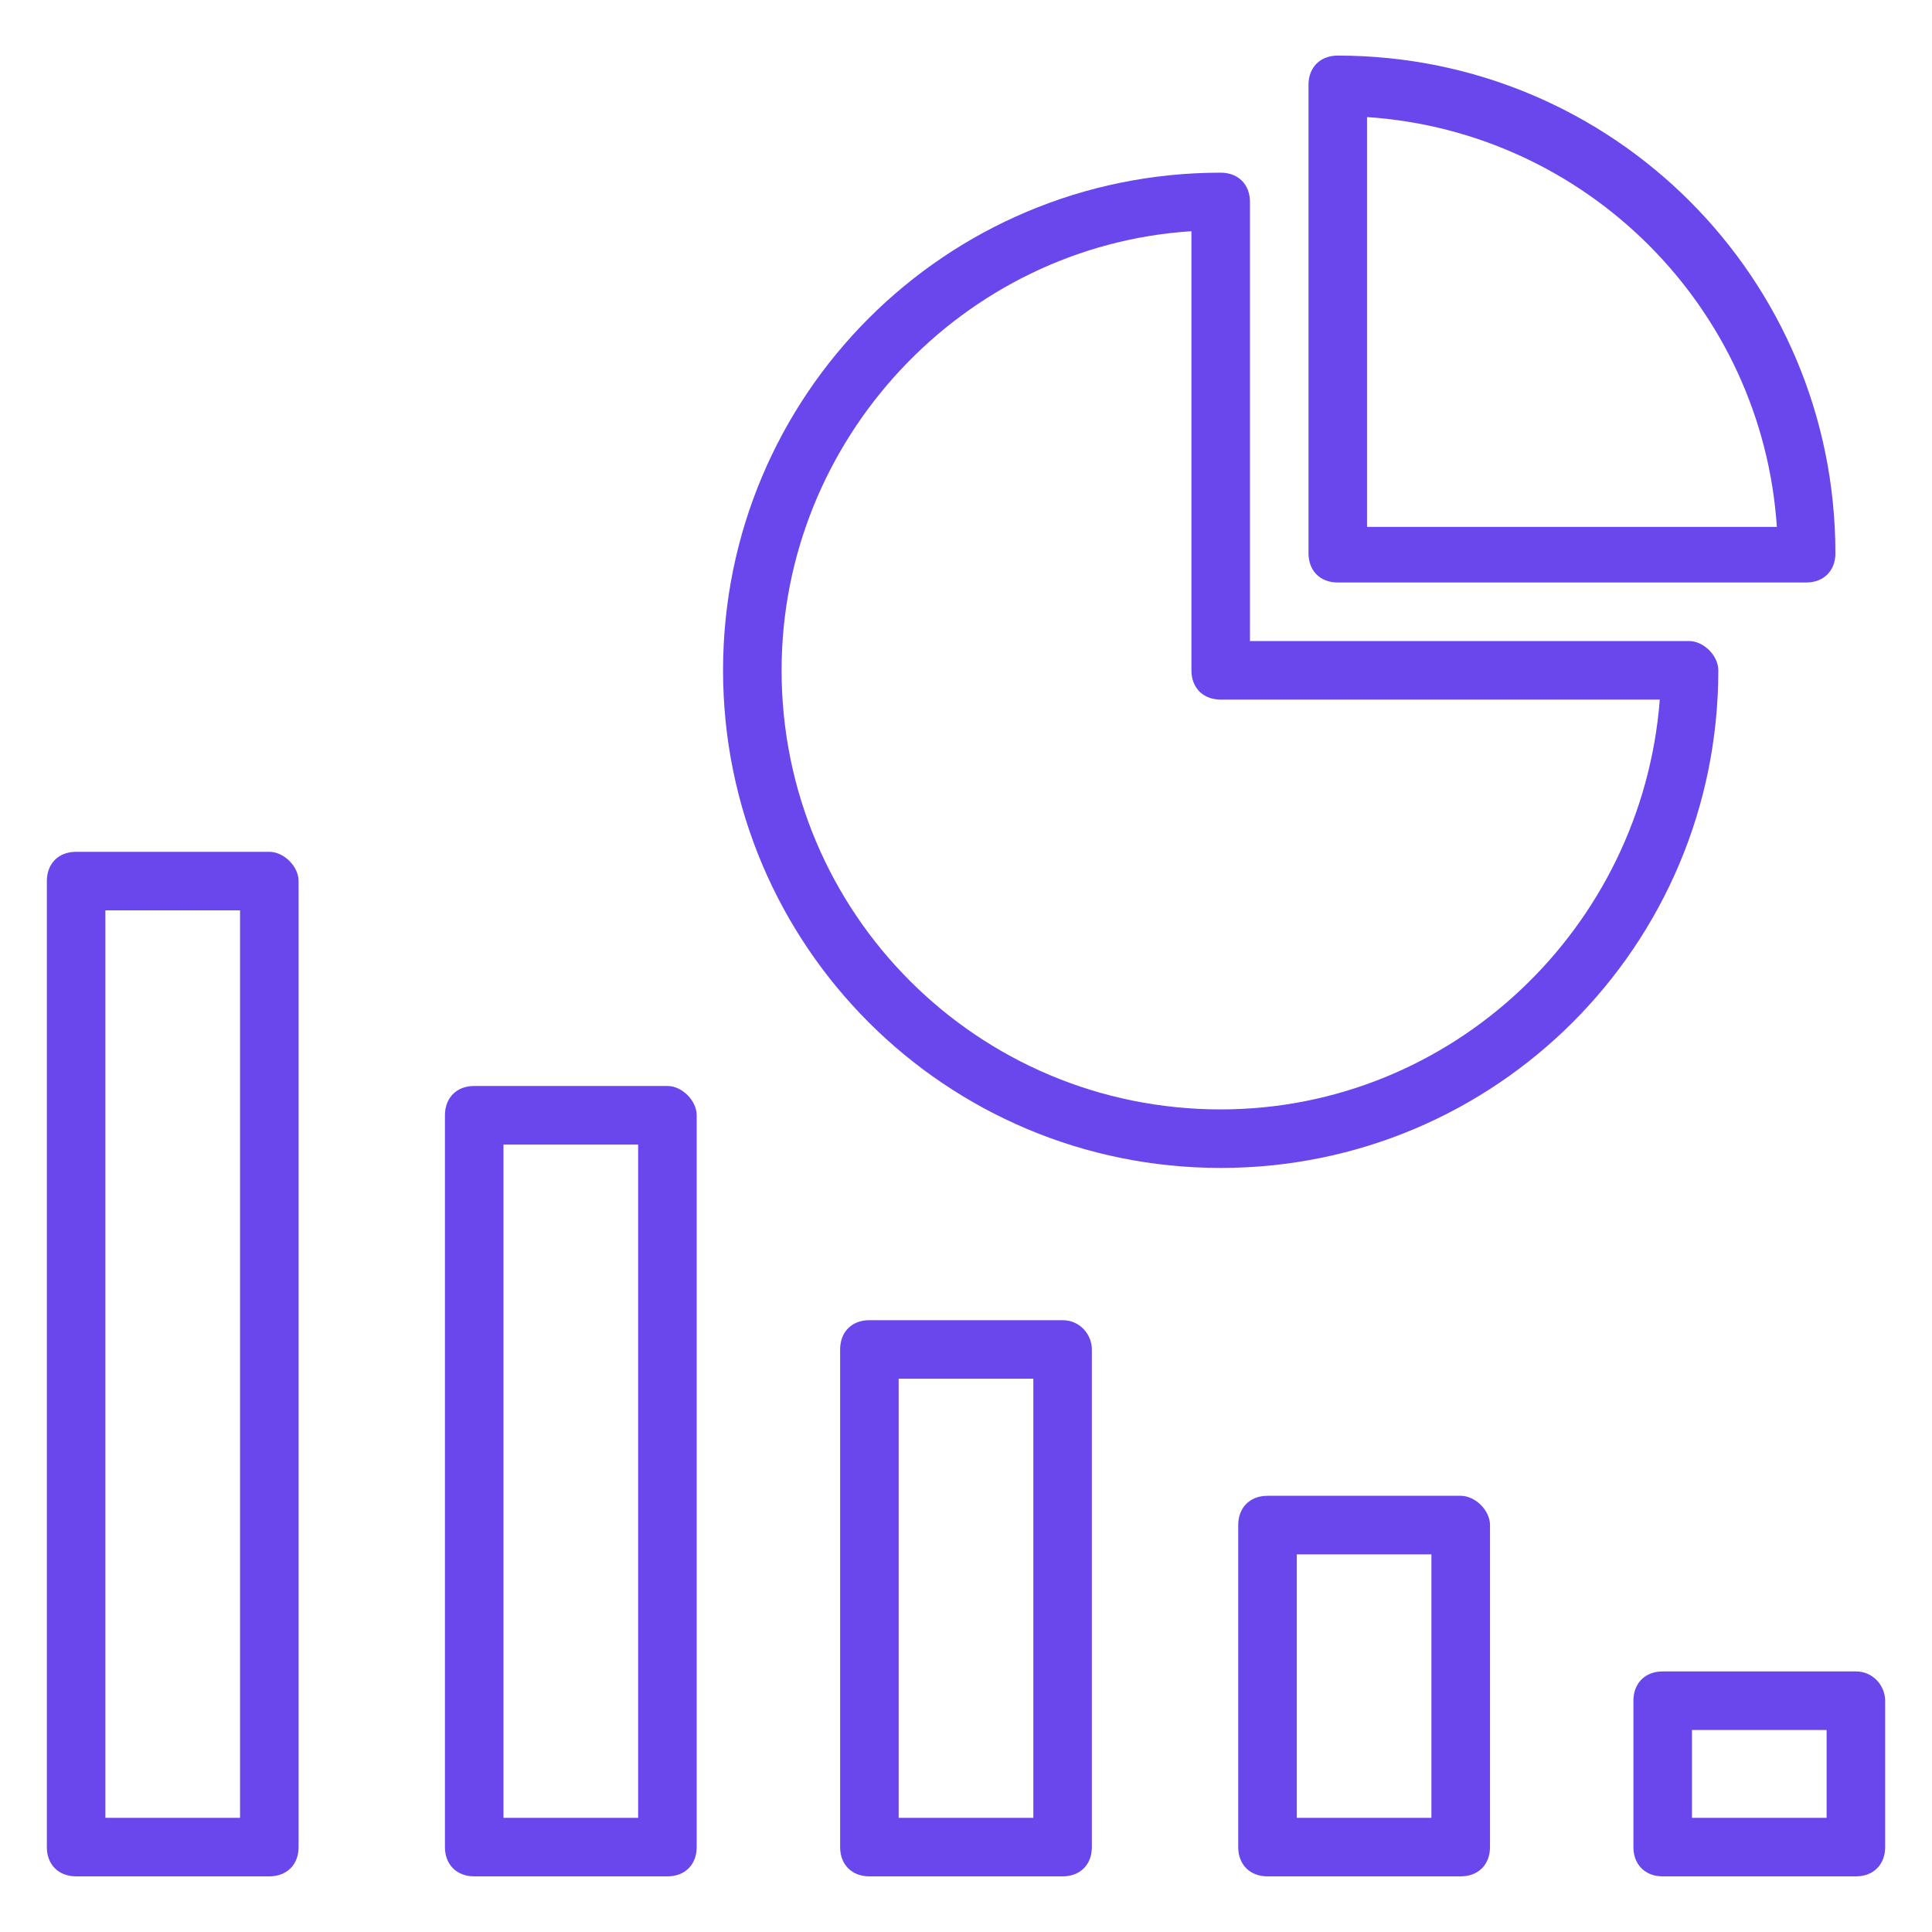
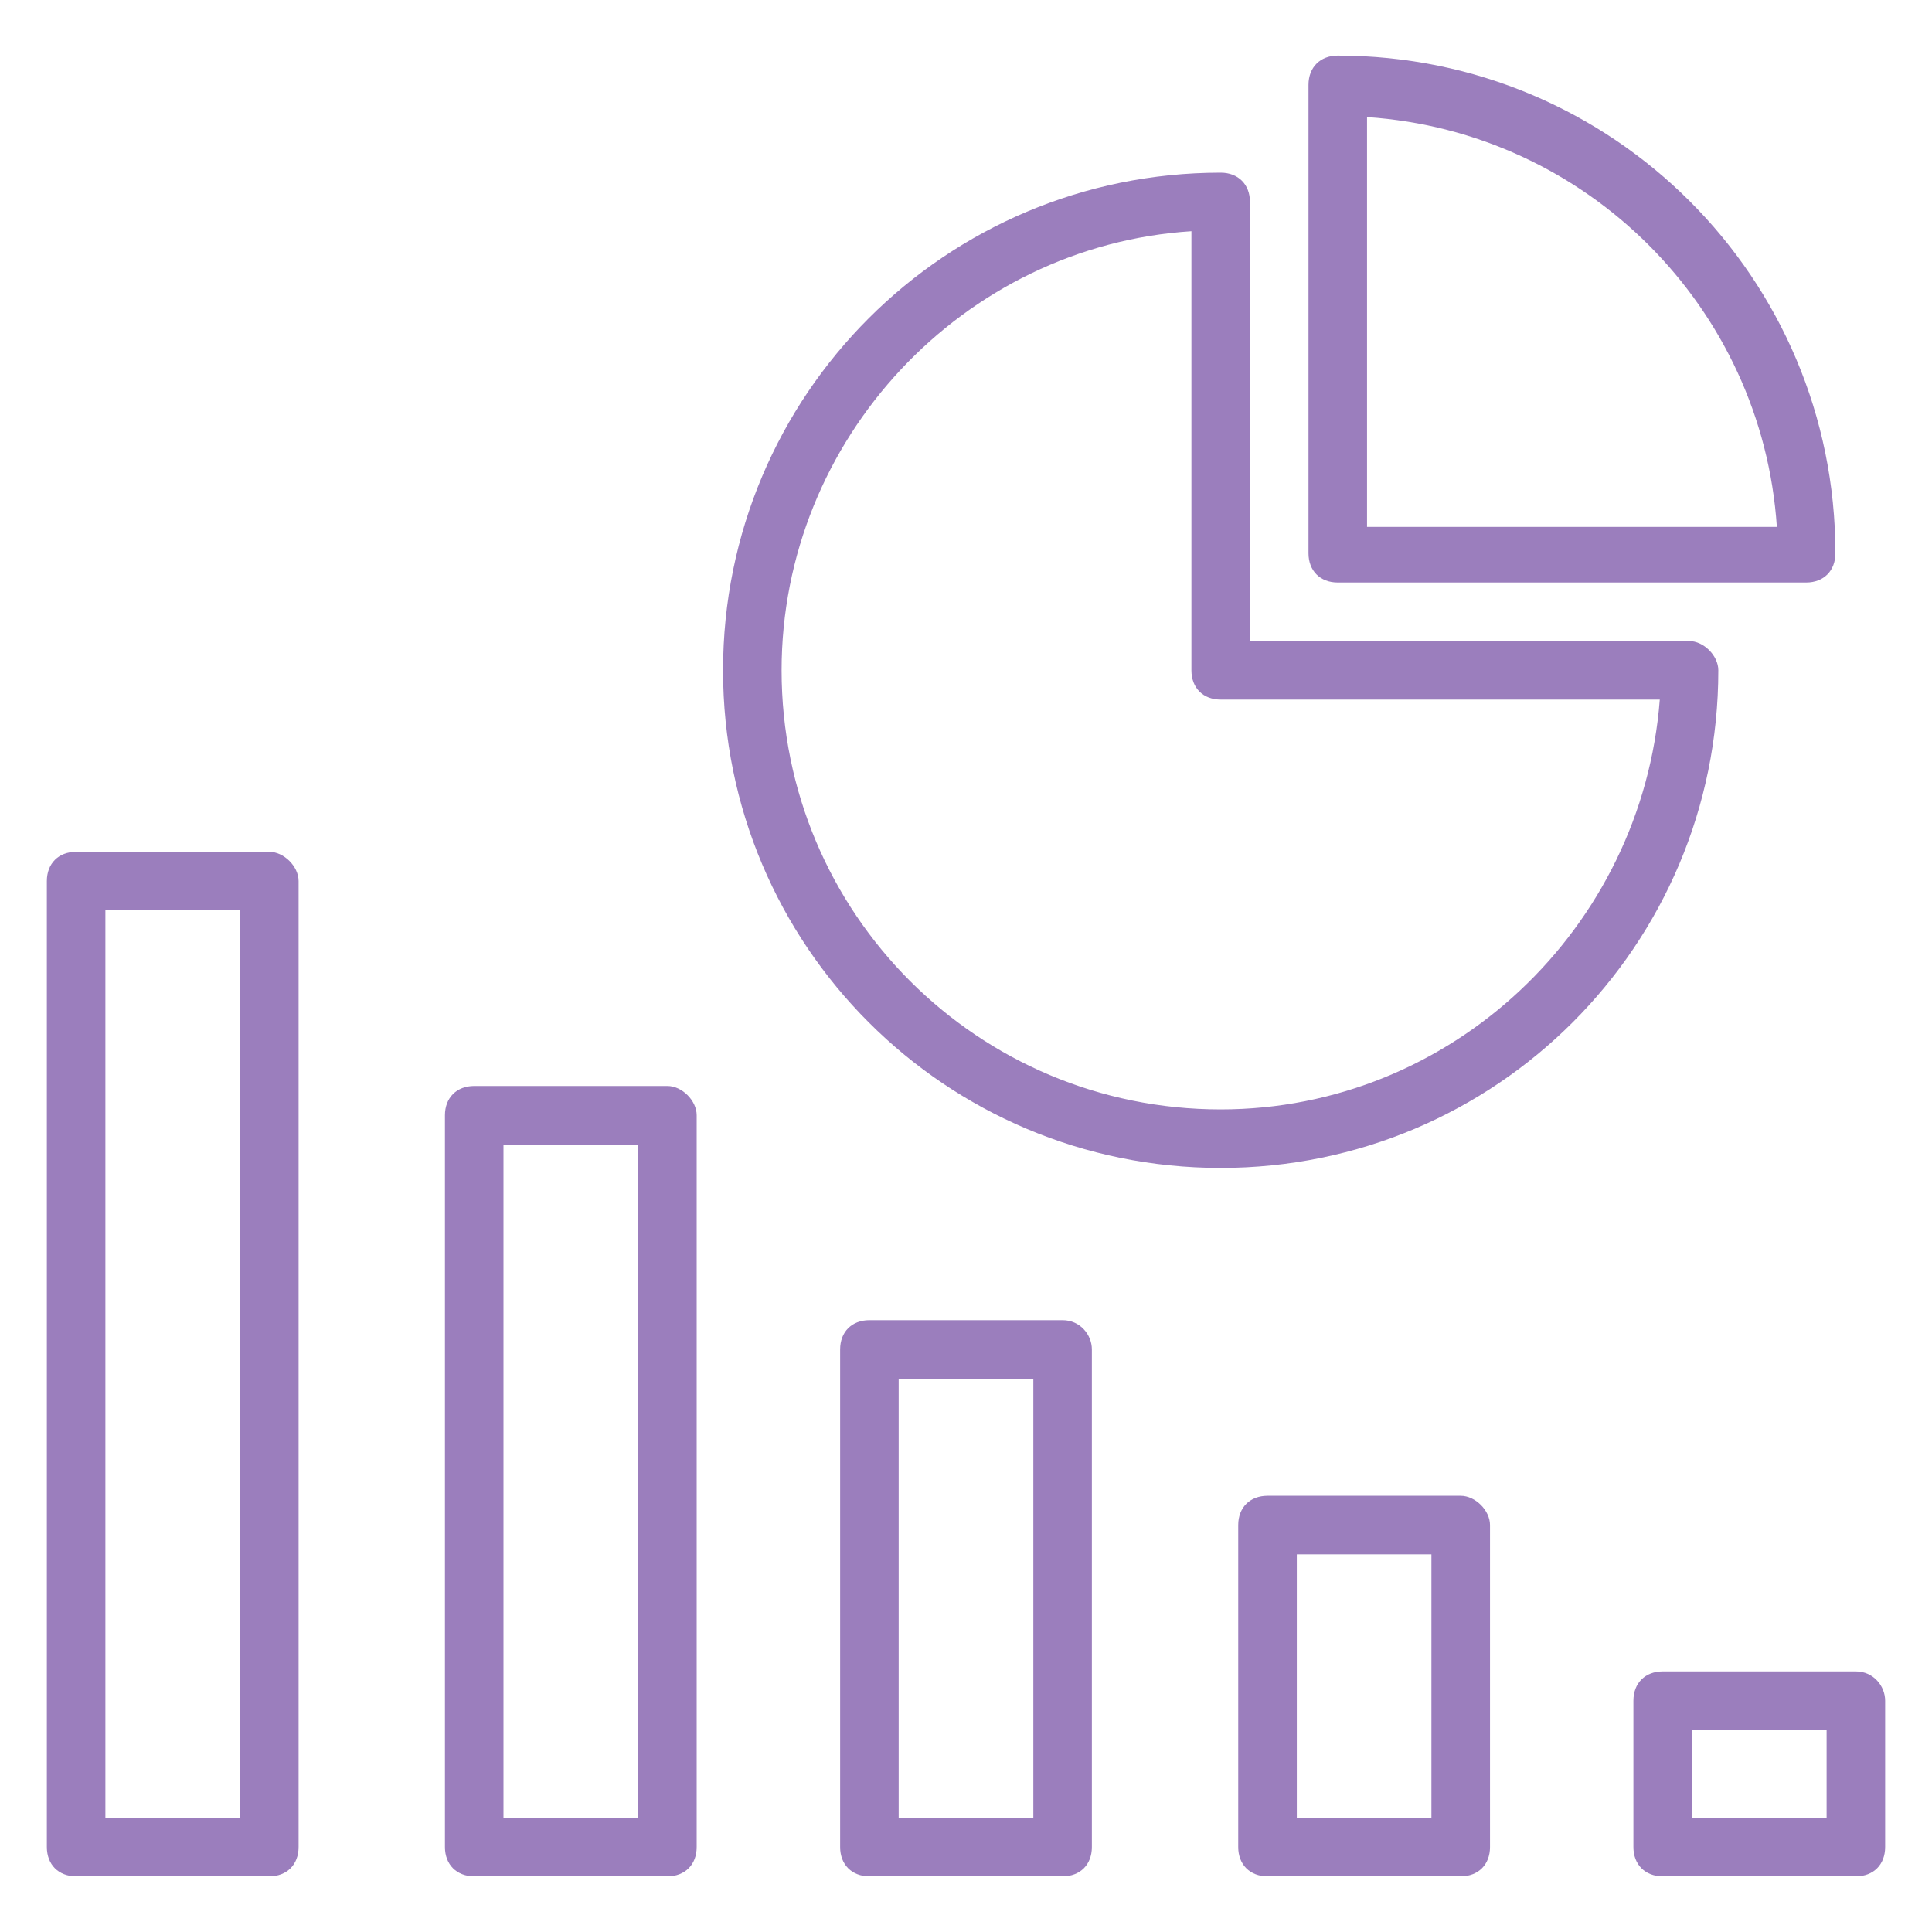
<svg xmlns="http://www.w3.org/2000/svg" width="40" height="40" viewBox="0 0 40 40" fill="none">
-   <path d="M5.576 17.636H1.576C1.212 17.636 0.97 17.878 0.97 18.242V38.242C0.97 38.605 1.212 38.848 1.576 38.848H5.576C5.939 38.848 6.182 38.605 6.182 38.242V18.242C6.182 17.939 5.879 17.636 5.576 17.636ZM4.97 37.636H2.182V18.848H4.97V37.636ZM13.818 22.484H9.818C9.455 22.484 9.212 22.727 9.212 23.09V38.242C9.212 38.605 9.455 38.848 9.818 38.848H13.818C14.182 38.848 14.424 38.605 14.424 38.242V23.09C14.424 22.787 14.121 22.484 13.818 22.484ZM13.212 37.636H10.424V23.696H13.212V37.636ZM22 27.333H18C17.636 27.333 17.394 27.575 17.394 27.939V38.242C17.394 38.605 17.636 38.848 18 38.848H22C22.364 38.848 22.606 38.605 22.606 38.242V27.939C22.606 27.636 22.364 27.333 22 27.333ZM21.394 37.636H18.606V28.545H21.394V37.636ZM30.242 30.969H26.242C25.879 30.969 25.636 31.212 25.636 31.575V38.242C25.636 38.605 25.879 38.848 26.242 38.848H30.242C30.606 38.848 30.849 38.605 30.849 38.242V31.575C30.849 31.272 30.546 30.969 30.242 30.969ZM29.636 37.636H26.849V32.181H29.636V37.636ZM38.424 34.605H34.424C34.061 34.605 33.818 34.848 33.818 35.212V38.242C33.818 38.605 34.061 38.848 34.424 38.848H38.424C38.788 38.848 39.03 38.605 39.03 38.242V35.212C39.03 34.908 38.788 34.605 38.424 34.605ZM37.818 37.636H35.03V35.818H37.818V37.636ZM34.97 13.272H25.879V4.181C25.879 3.818 25.636 3.575 25.273 3.575C19.576 3.575 14.97 8.181 14.97 13.878C14.97 19.575 19.576 24.181 25.273 24.181C30.97 24.181 35.576 19.575 35.576 13.878C35.576 13.575 35.273 13.272 34.97 13.272ZM25.273 22.969C20.242 22.969 16.182 18.909 16.182 13.878C16.182 9.09 19.939 5.09 24.667 4.787V13.878C24.667 14.242 24.909 14.484 25.273 14.484H34.364C34 19.212 30.061 22.969 25.273 22.969Z" fill="#6A47ED" />
-   <path d="M27.697 12.06H37.394C37.758 12.06 38 11.818 38 11.454C38 5.757 33.394 1.151 27.697 1.151C27.333 1.151 27.091 1.394 27.091 1.757V11.454C27.091 11.818 27.333 12.06 27.697 12.06ZM28.303 2.424C32.848 2.727 36.485 6.363 36.788 10.909H28.303V2.424Z" fill="#6A47ED" />
+   <path d="M5.576 17.636H1.576C1.212 17.636 0.97 17.878 0.97 18.242V38.242C0.97 38.605 1.212 38.848 1.576 38.848H5.576C5.939 38.848 6.182 38.605 6.182 38.242V18.242C6.182 17.939 5.879 17.636 5.576 17.636ZM4.97 37.636H2.182V18.848H4.97V37.636ZM13.818 22.484H9.818C9.455 22.484 9.212 22.727 9.212 23.09V38.242C9.212 38.605 9.455 38.848 9.818 38.848H13.818C14.182 38.848 14.424 38.605 14.424 38.242V23.09C14.424 22.787 14.121 22.484 13.818 22.484ZM13.212 37.636H10.424V23.696H13.212V37.636ZM22 27.333H18C17.636 27.333 17.394 27.575 17.394 27.939V38.242C17.394 38.605 17.636 38.848 18 38.848H22C22.364 38.848 22.606 38.605 22.606 38.242V27.939C22.606 27.636 22.364 27.333 22 27.333ZM21.394 37.636H18.606V28.545H21.394V37.636ZM30.242 30.969H26.242C25.879 30.969 25.636 31.212 25.636 31.575V38.242C25.636 38.605 25.879 38.848 26.242 38.848H30.242C30.606 38.848 30.849 38.605 30.849 38.242V31.575C30.849 31.272 30.546 30.969 30.242 30.969ZM29.636 37.636H26.849V32.181H29.636V37.636ZM38.424 34.605H34.424C34.061 34.605 33.818 34.848 33.818 35.212V38.242C33.818 38.605 34.061 38.848 34.424 38.848H38.424C38.788 38.848 39.03 38.605 39.03 38.242V35.212C39.03 34.908 38.788 34.605 38.424 34.605ZM37.818 37.636H35.03V35.818H37.818V37.636ZM34.97 13.272H25.879V4.181C25.879 3.818 25.636 3.575 25.273 3.575C19.576 3.575 14.97 8.181 14.97 13.878C14.97 19.575 19.576 24.181 25.273 24.181C30.97 24.181 35.576 19.575 35.576 13.878C35.576 13.575 35.273 13.272 34.97 13.272ZM25.273 22.969C20.242 22.969 16.182 18.909 16.182 13.878C16.182 9.09 19.939 5.09 24.667 4.787V13.878C24.667 14.242 24.909 14.484 25.273 14.484H34.364C34 19.212 30.061 22.969 25.273 22.969Z" fill="#9B7EBD" />
+   <path d="M27.697 12.06H37.394C37.758 12.06 38 11.818 38 11.454C38 5.757 33.394 1.151 27.697 1.151C27.333 1.151 27.091 1.394 27.091 1.757V11.454C27.091 11.818 27.333 12.06 27.697 12.06ZM28.303 2.424C32.848 2.727 36.485 6.363 36.788 10.909H28.303V2.424Z" fill="#9B7EBD" />
</svg>
